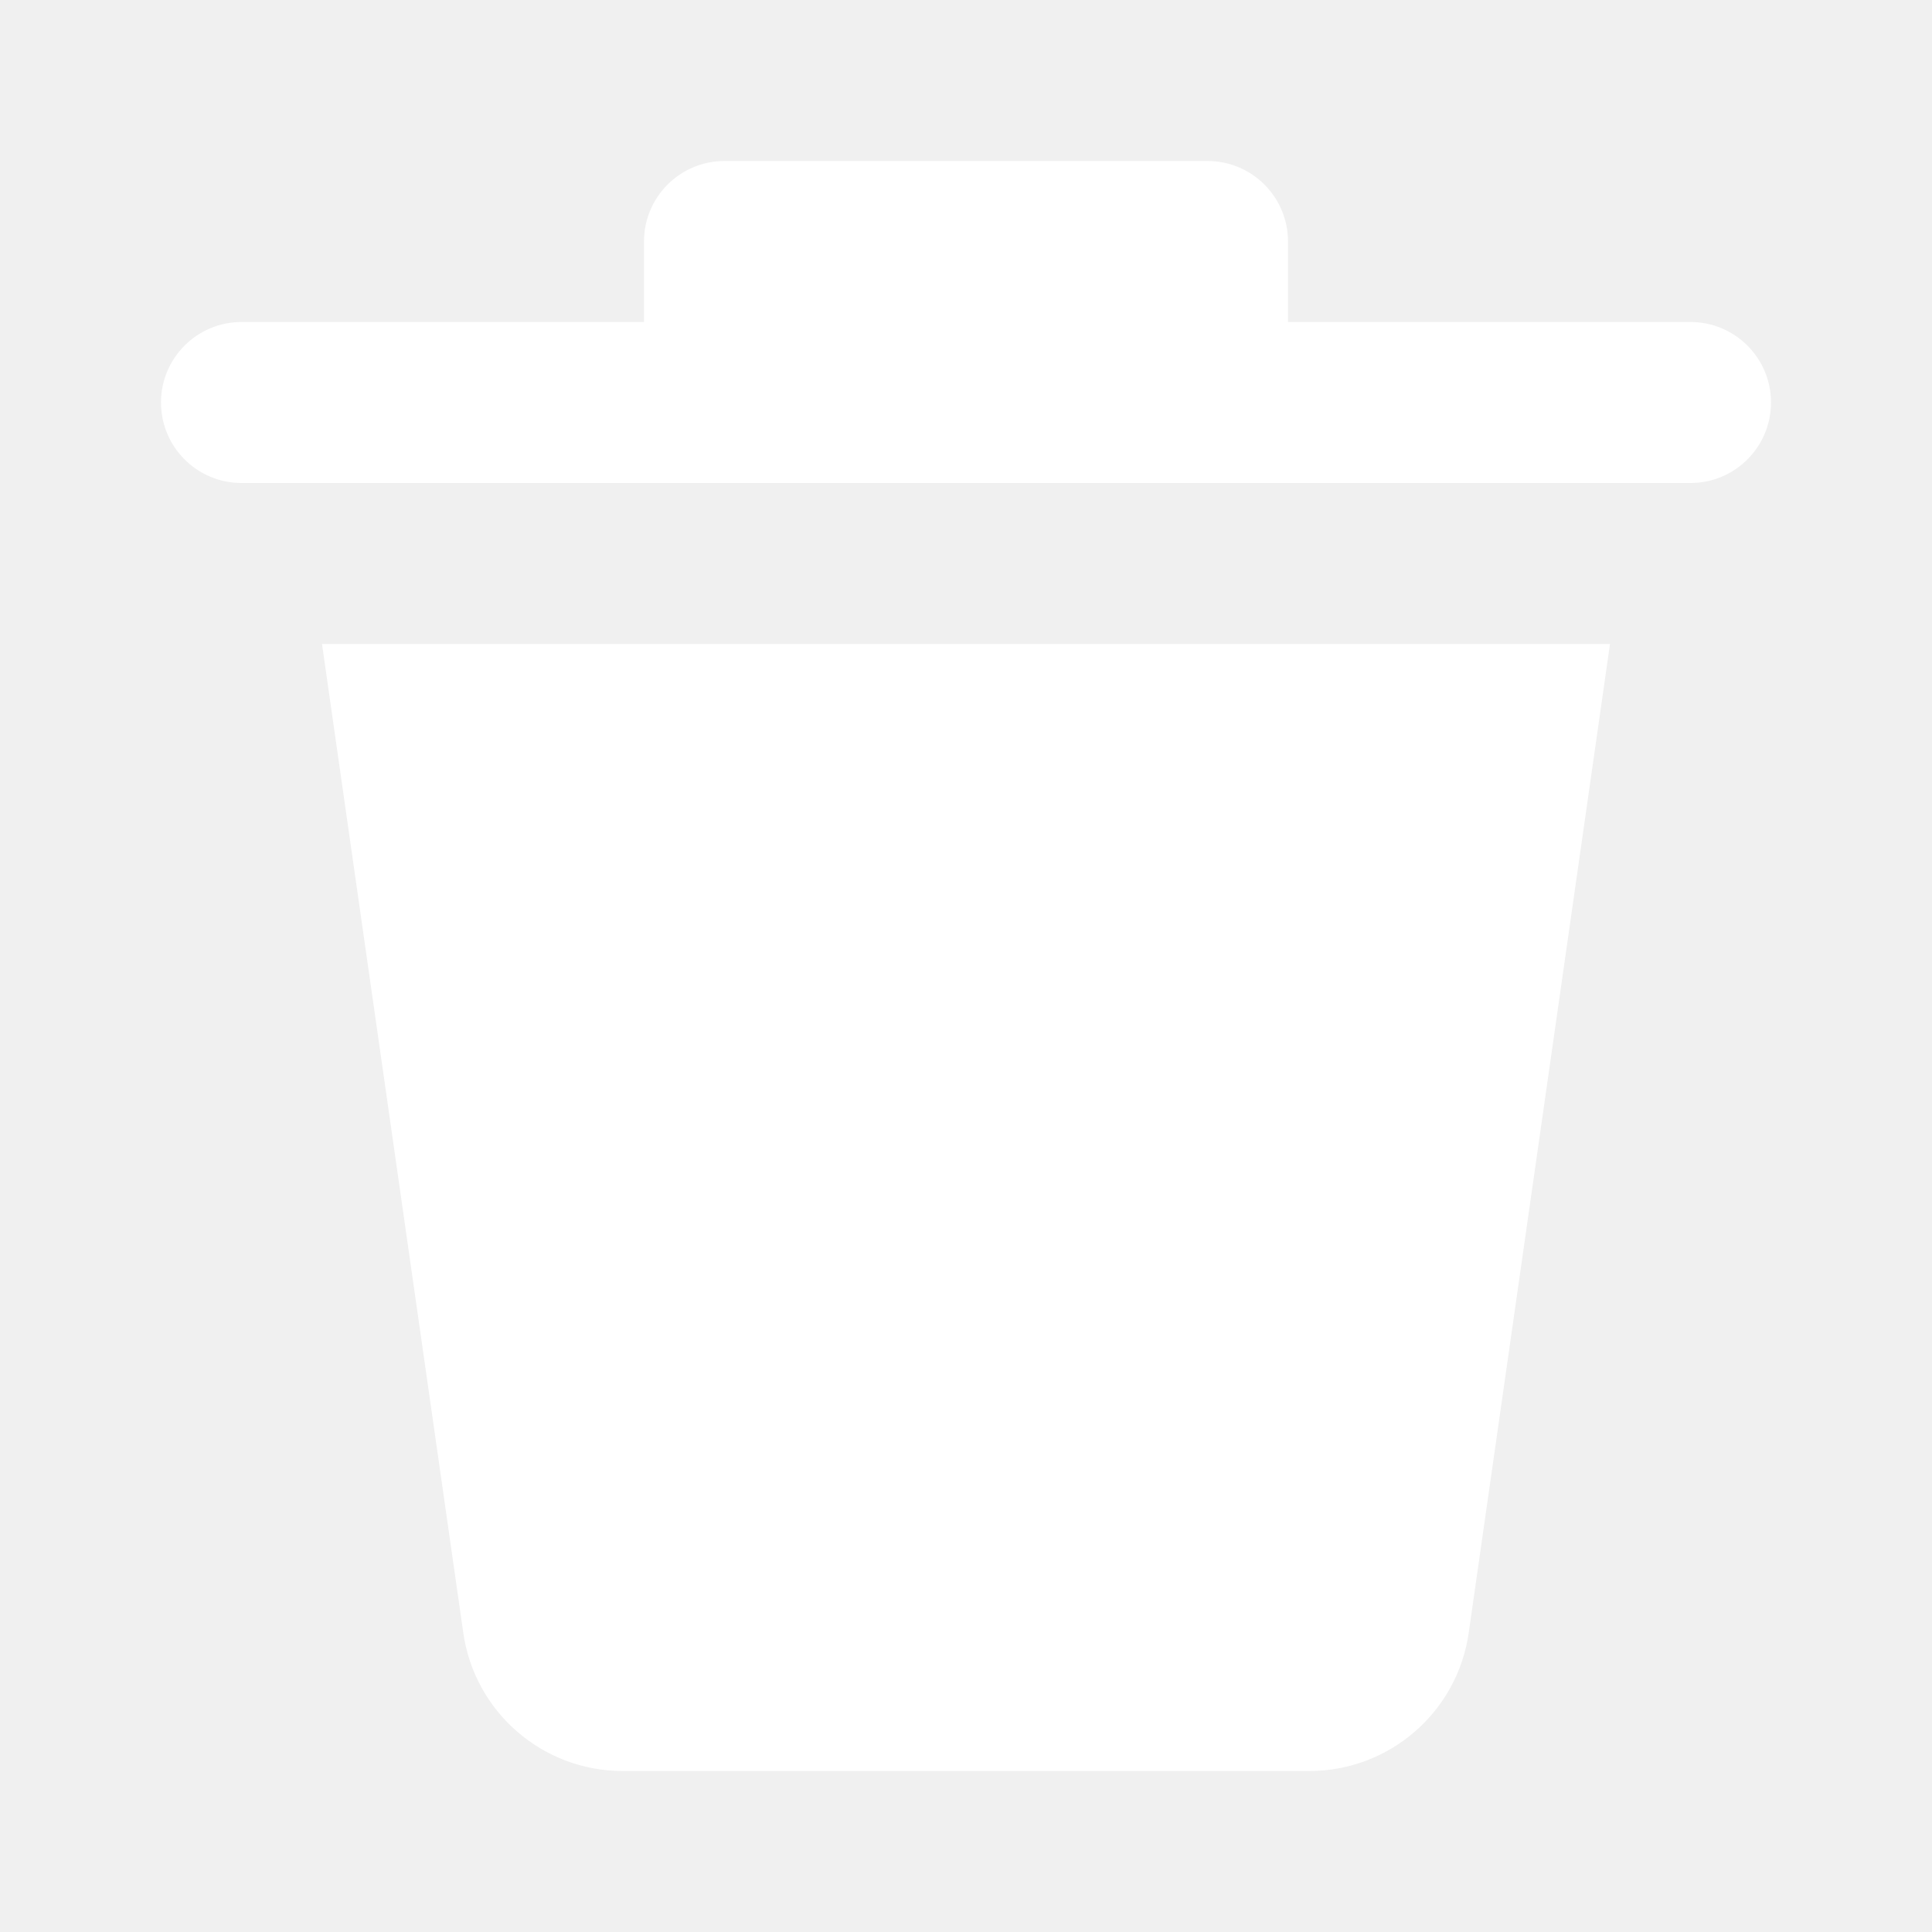
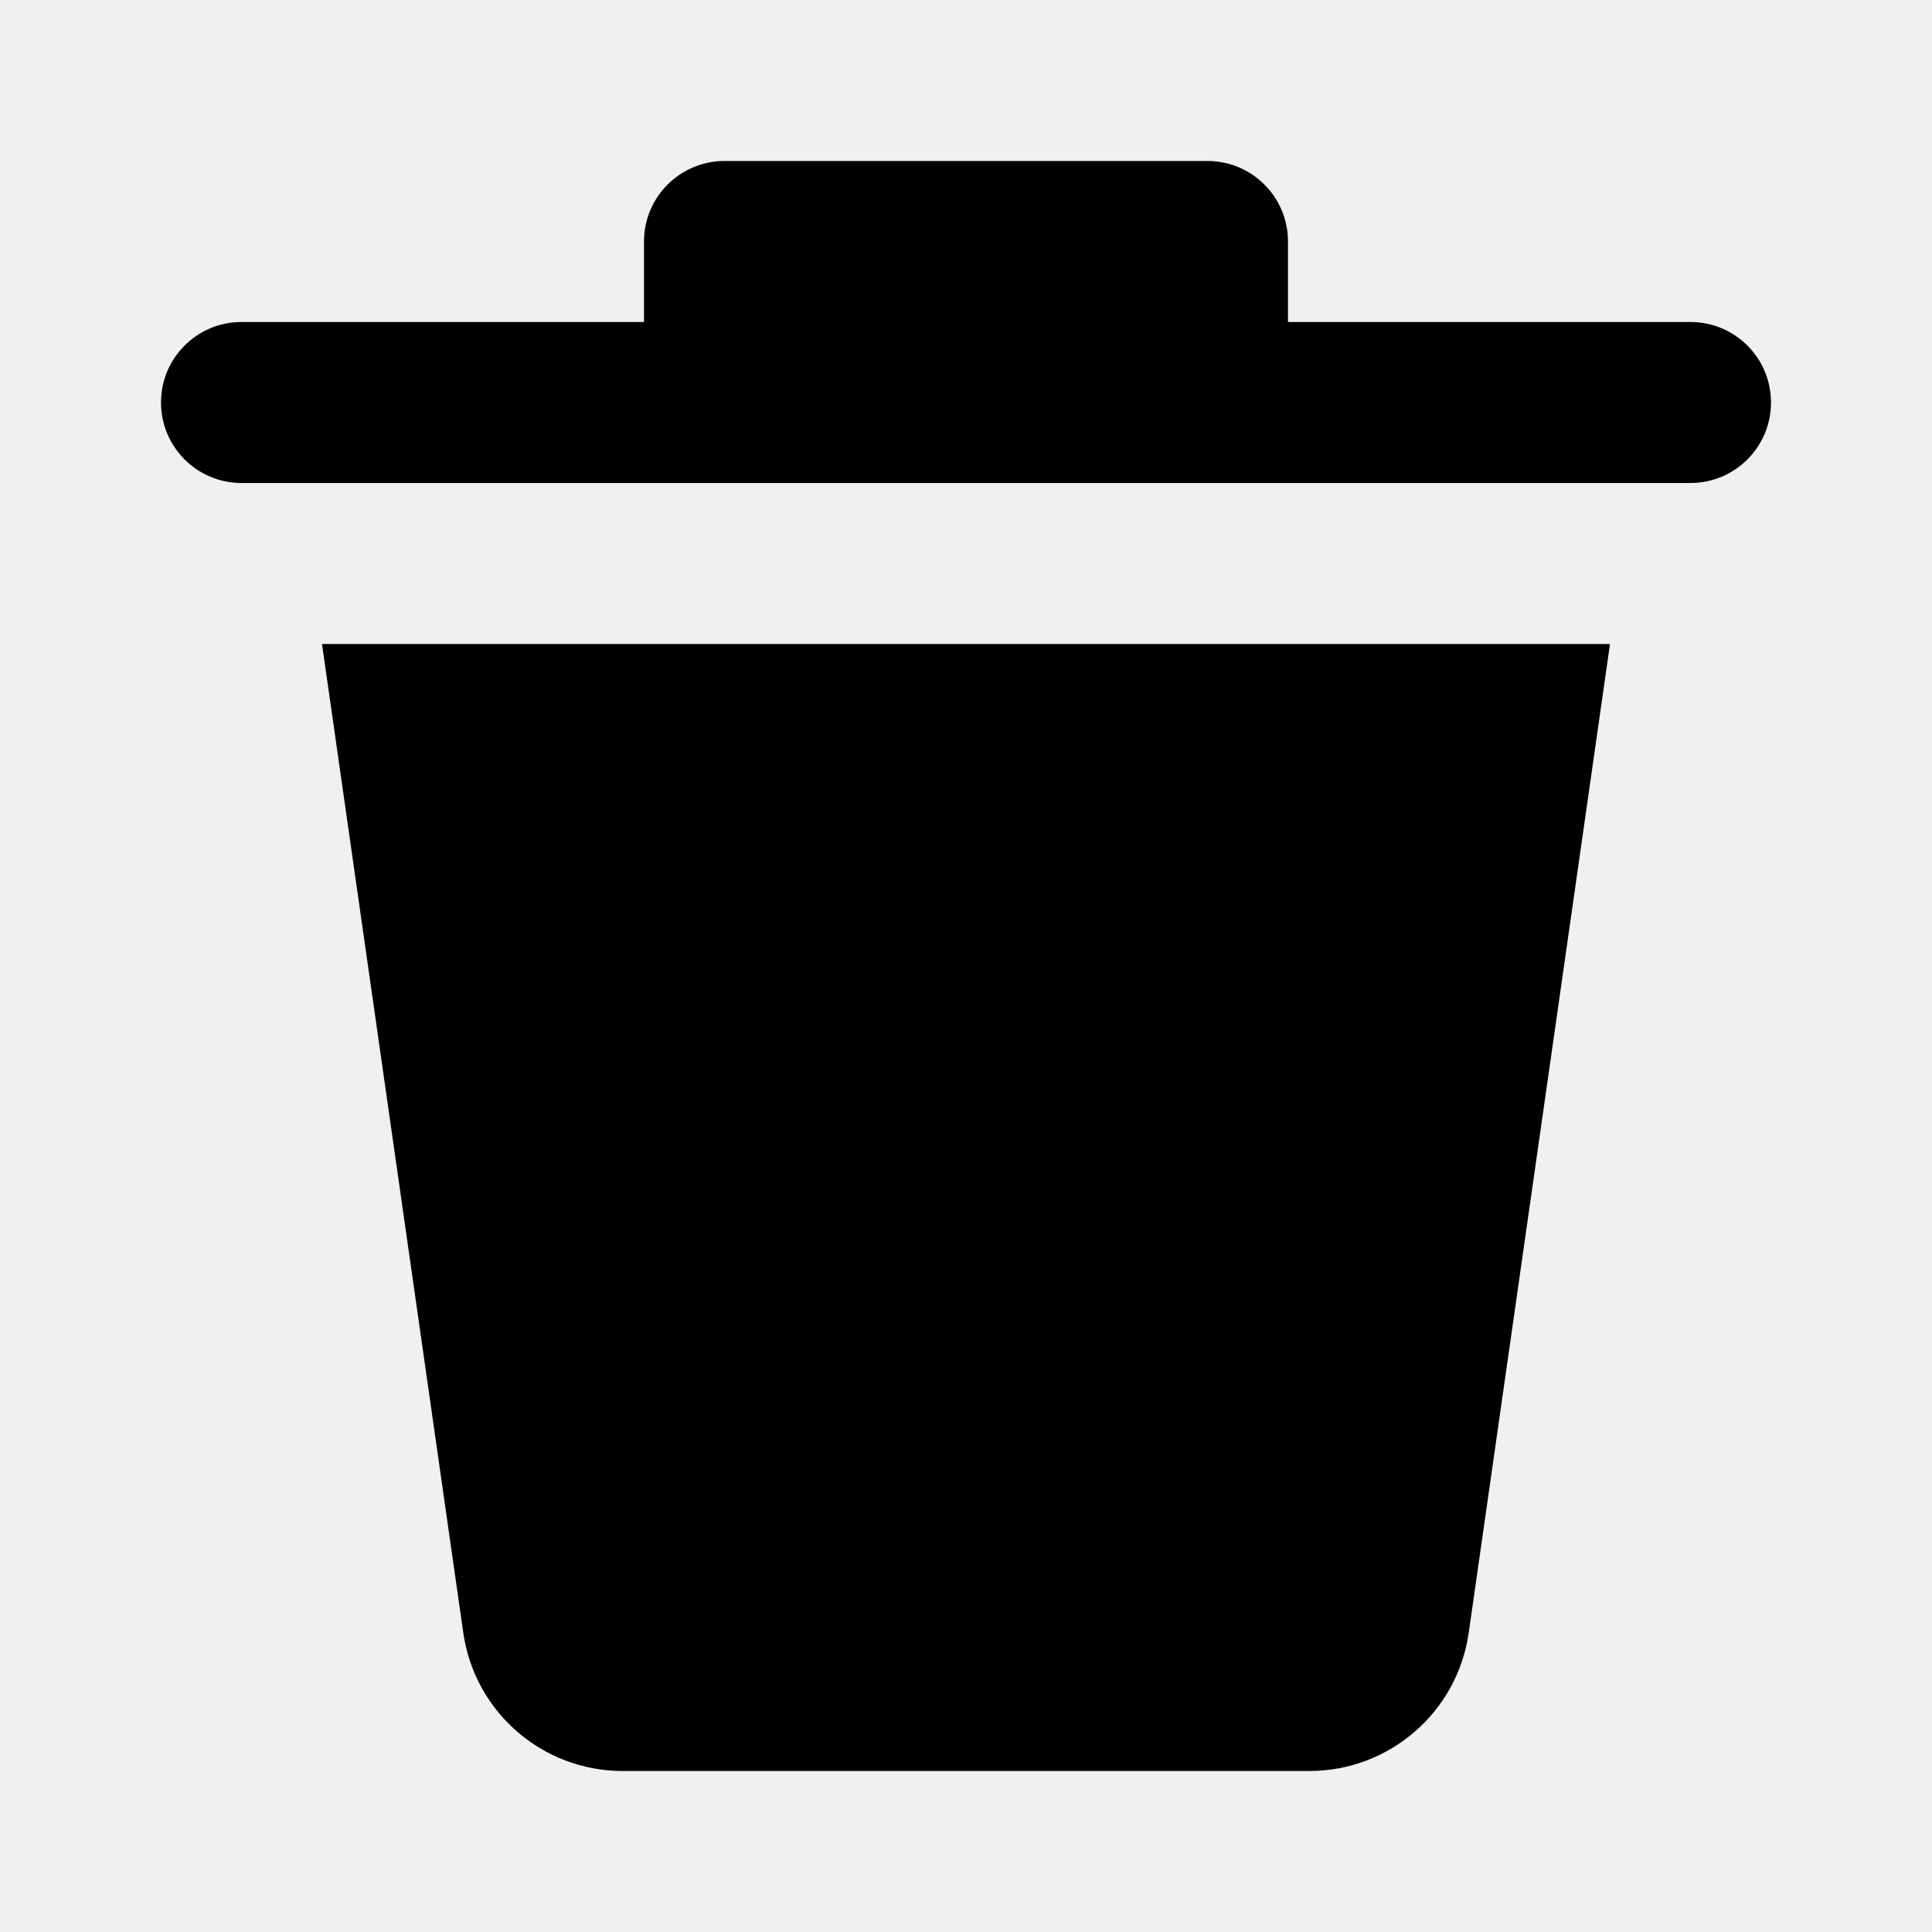
- <svg xmlns="http://www.w3.org/2000/svg" fill="#FFFFFF" width="800px" height="800px" viewBox="0 0 24 24">
+ <svg xmlns="http://www.w3.org/2000/svg" fill="black" width="800px" height="800px" viewBox="0 0 24 24">
  <path d="M5.755,20.283,4,8H20L18.245,20.283A2,2,0,0,1,16.265,22H7.735A2,2,0,0,1,5.755,20.283ZM21,4H16V3a1,1,0,0,0-1-1H9A1,1,0,0,0,8,3V4H3A1,1,0,0,0,3,6H21a1,1,0,0,0,0-2Z" />
</svg>
